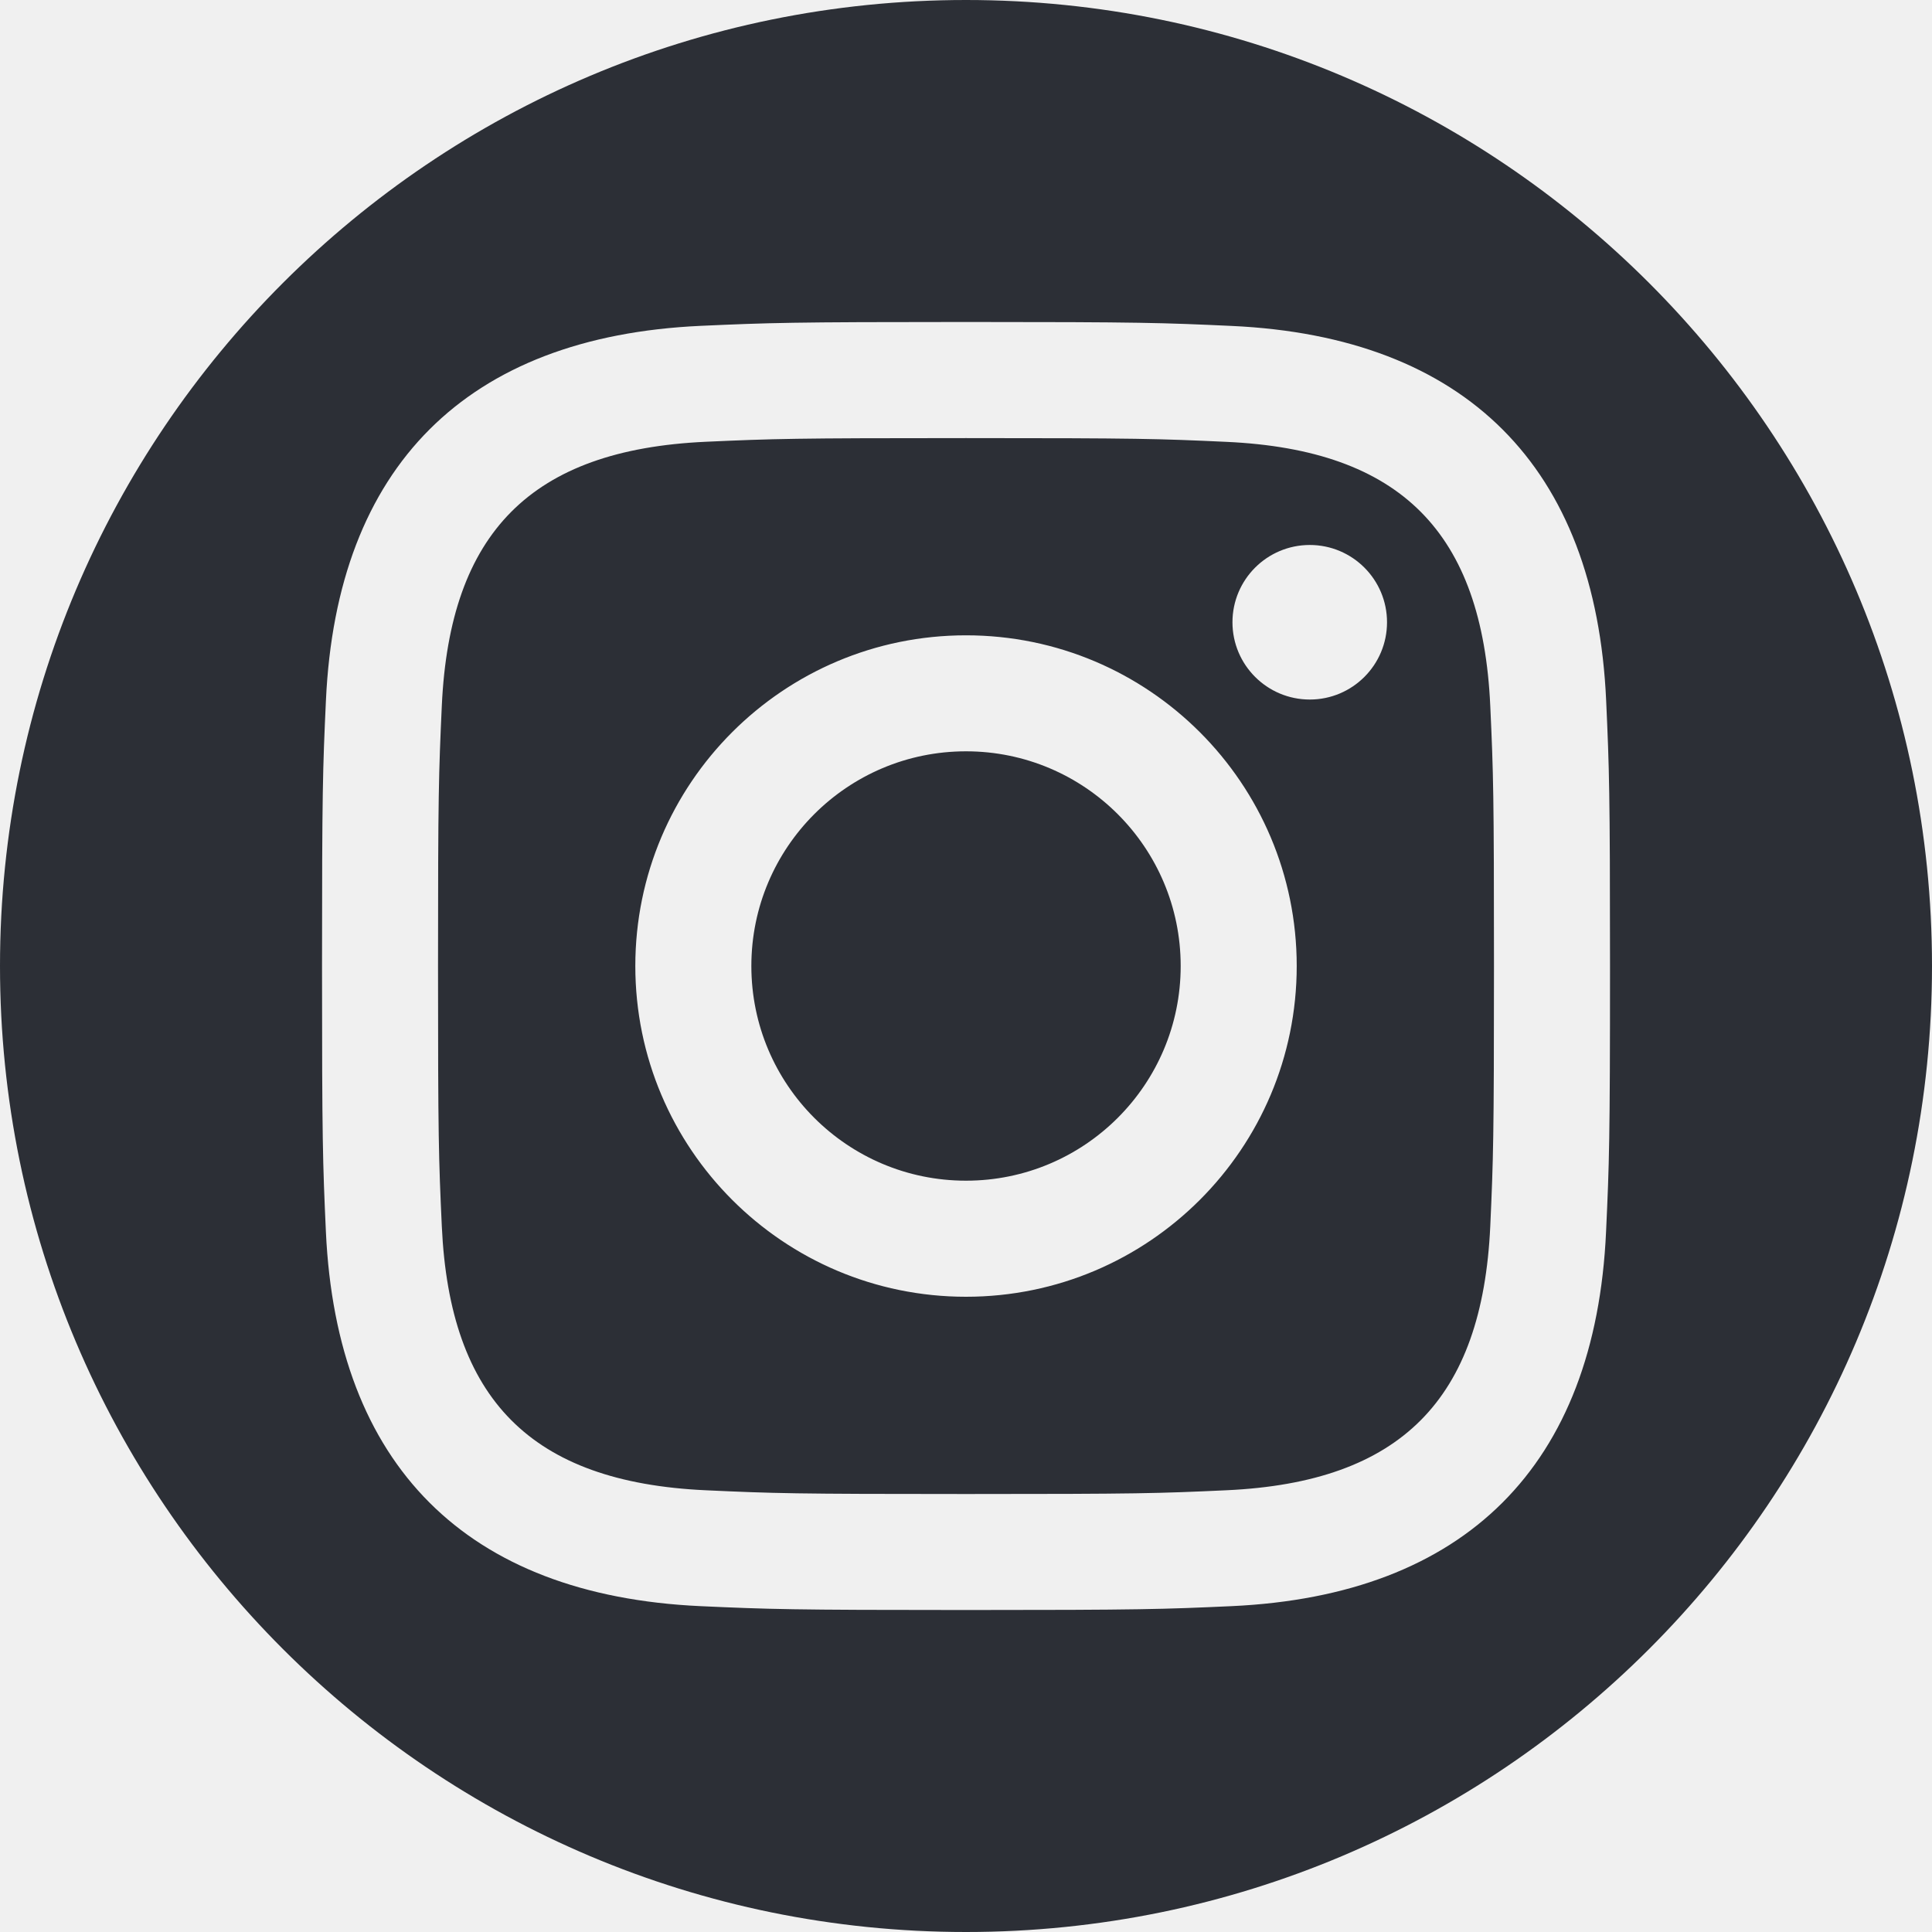
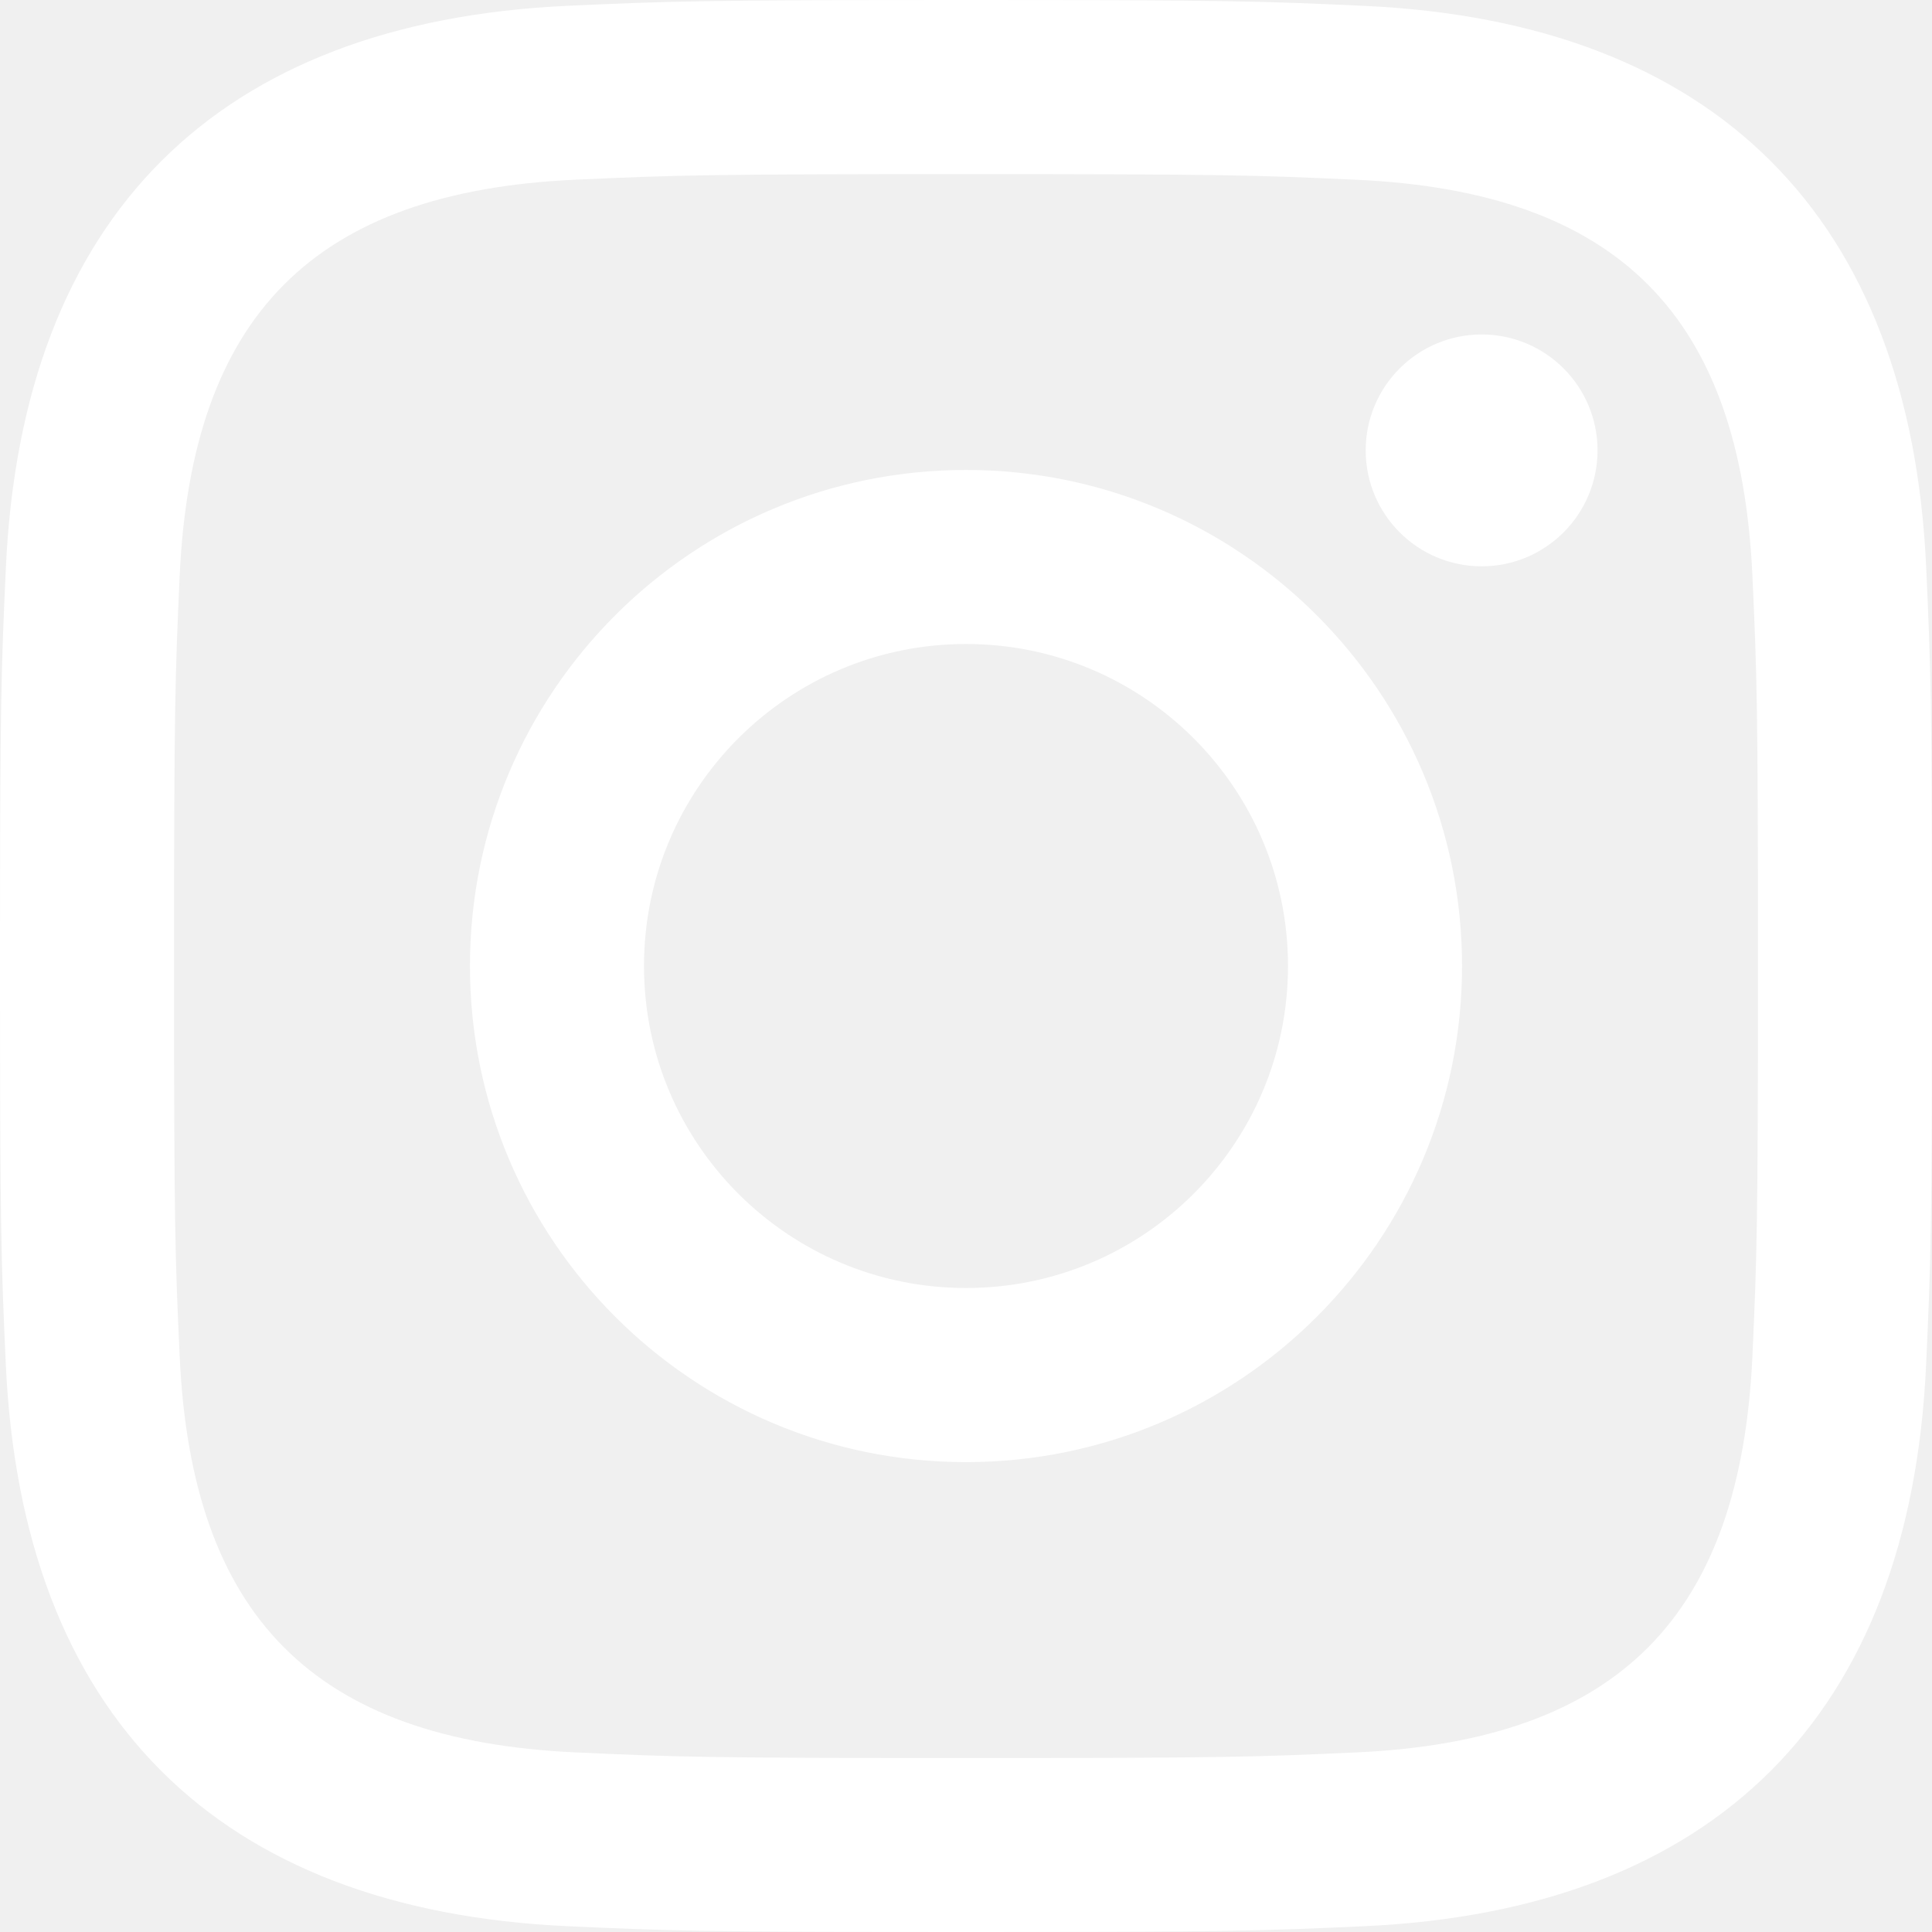
- <svg xmlns="http://www.w3.org/2000/svg" width="50" height="50" viewBox="0 0 50 50" fill="none">
-   <path fill-rule="evenodd" clip-rule="evenodd" d="M25 50C38.807 50 50 38.807 50 25C50 11.193 38.807 0 25 0C11.193 0 0 11.193 0 25C0 38.807 11.193 50 25 50ZM31.736 11.435C29.978 11.354 29.45 11.338 25 11.338C20.55 11.338 20.024 11.354 18.265 11.433C13.745 11.639 11.64 13.783 11.434 18.265C11.354 20.024 11.336 20.55 11.336 25C11.336 29.451 11.353 29.978 11.434 31.735C11.639 36.208 13.738 38.361 18.265 38.568C20.022 38.649 20.55 38.665 25 38.665C29.453 38.665 29.978 38.649 31.736 38.568C36.257 38.362 38.361 36.215 38.568 31.736C38.647 29.979 38.664 29.453 38.664 25.001C38.664 20.551 38.649 20.024 38.568 18.267C38.363 13.783 36.253 11.64 31.736 11.435ZM18.129 8.433C19.907 8.353 20.474 8.333 25 8.333C29.527 8.333 30.095 8.353 31.874 8.435C37.932 8.713 41.295 12.082 41.567 18.129C41.647 19.907 41.667 20.474 41.667 25C41.667 29.526 41.647 30.094 41.565 31.872C41.292 37.931 37.92 41.289 31.872 41.567C30.095 41.647 29.527 41.667 25 41.667C20.474 41.667 19.907 41.647 18.128 41.567C12.07 41.289 8.711 37.925 8.434 31.872C8.353 30.094 8.334 29.526 8.334 25C8.334 20.474 8.353 19.907 8.435 18.128C8.713 12.069 12.077 8.711 18.129 8.433ZM16.442 25C16.442 20.274 20.274 16.442 25 16.442C29.727 16.442 33.559 20.274 33.559 25C33.559 29.728 29.727 33.56 25 33.56C20.274 33.56 16.442 29.726 16.442 25ZM19.445 25C19.445 28.069 21.932 30.556 25 30.556C28.068 30.556 30.556 28.069 30.556 25C30.556 21.932 28.068 19.444 25 19.444C21.932 19.444 19.445 21.932 19.445 25ZM31.896 16.104C31.896 15 32.792 14.104 33.897 14.104C35.002 14.104 35.896 15 35.896 16.104C35.896 17.208 35.002 18.104 33.897 18.104C32.792 18.104 31.896 17.208 31.896 16.104Z" fill="#2C2F36" />
+ <svg xmlns="http://www.w3.org/2000/svg" width="100" height="100" viewBox="0 0 100 100" fill="none">
+   <g clip-path="url(#clip0_2753_9)">
+     <path d="M50 9.012C63.35 9.012 64.933 9.062 70.208 9.304C83.758 9.921 90.088 16.35 90.704 29.8C90.946 35.071 90.992 36.654 90.992 50.004C90.992 63.358 90.942 64.938 90.704 70.208C90.083 83.646 83.771 90.088 70.208 90.704C64.933 90.946 63.358 90.996 50 90.996C36.65 90.996 35.067 90.946 29.796 90.704C16.212 90.083 9.917 83.625 9.3 70.204C9.058 64.933 9.008 63.354 9.008 50C9.008 36.65 9.062 35.071 9.3 29.796C9.921 16.35 16.233 9.917 29.796 9.3C35.071 9.062 36.65 9.012 50 9.012V9.012ZM50 0C36.421 0 34.721 0.058 29.387 0.3C11.229 1.133 1.137 11.208 0.304 29.383C0.058 34.721 0 36.421 0 50C0 63.579 0.058 65.283 0.3 70.617C1.133 88.775 11.208 98.867 29.383 99.7C34.721 99.942 36.421 100 50 100C63.579 100 65.283 99.942 70.617 99.7C88.758 98.867 98.875 88.792 99.696 70.617C99.942 65.283 100 63.579 100 50C100 36.421 99.942 34.721 99.7 29.387C98.883 11.246 88.796 1.137 70.621 0.304C65.283 0.058 63.579 0 50 0V0ZM50 24.325C35.821 24.325 24.325 35.821 24.325 50C24.325 64.179 35.821 75.679 50 75.679C64.179 75.679 75.675 64.183 75.675 50C75.675 35.821 64.179 24.325 50 24.325ZM50 66.667C40.796 66.667 33.333 59.208 33.333 50C33.333 40.796 40.796 33.333 50 33.333C59.204 33.333 66.667 40.796 66.667 50C66.667 59.208 59.204 66.667 50 66.667ZM76.692 17.312C73.375 17.312 70.688 20 70.688 23.312C70.688 26.625 73.375 29.312 76.692 29.312C80.004 29.312 82.688 26.625 82.688 23.312C82.688 20 80.004 17.312 76.692 17.312Z" fill="white" />
+   </g>
+   <defs>
+     <clipPath id="clip0_2753_9">
+       <rect width="100" height="100" fill="white" />
+     </clipPath>
+   </defs>
</svg>
